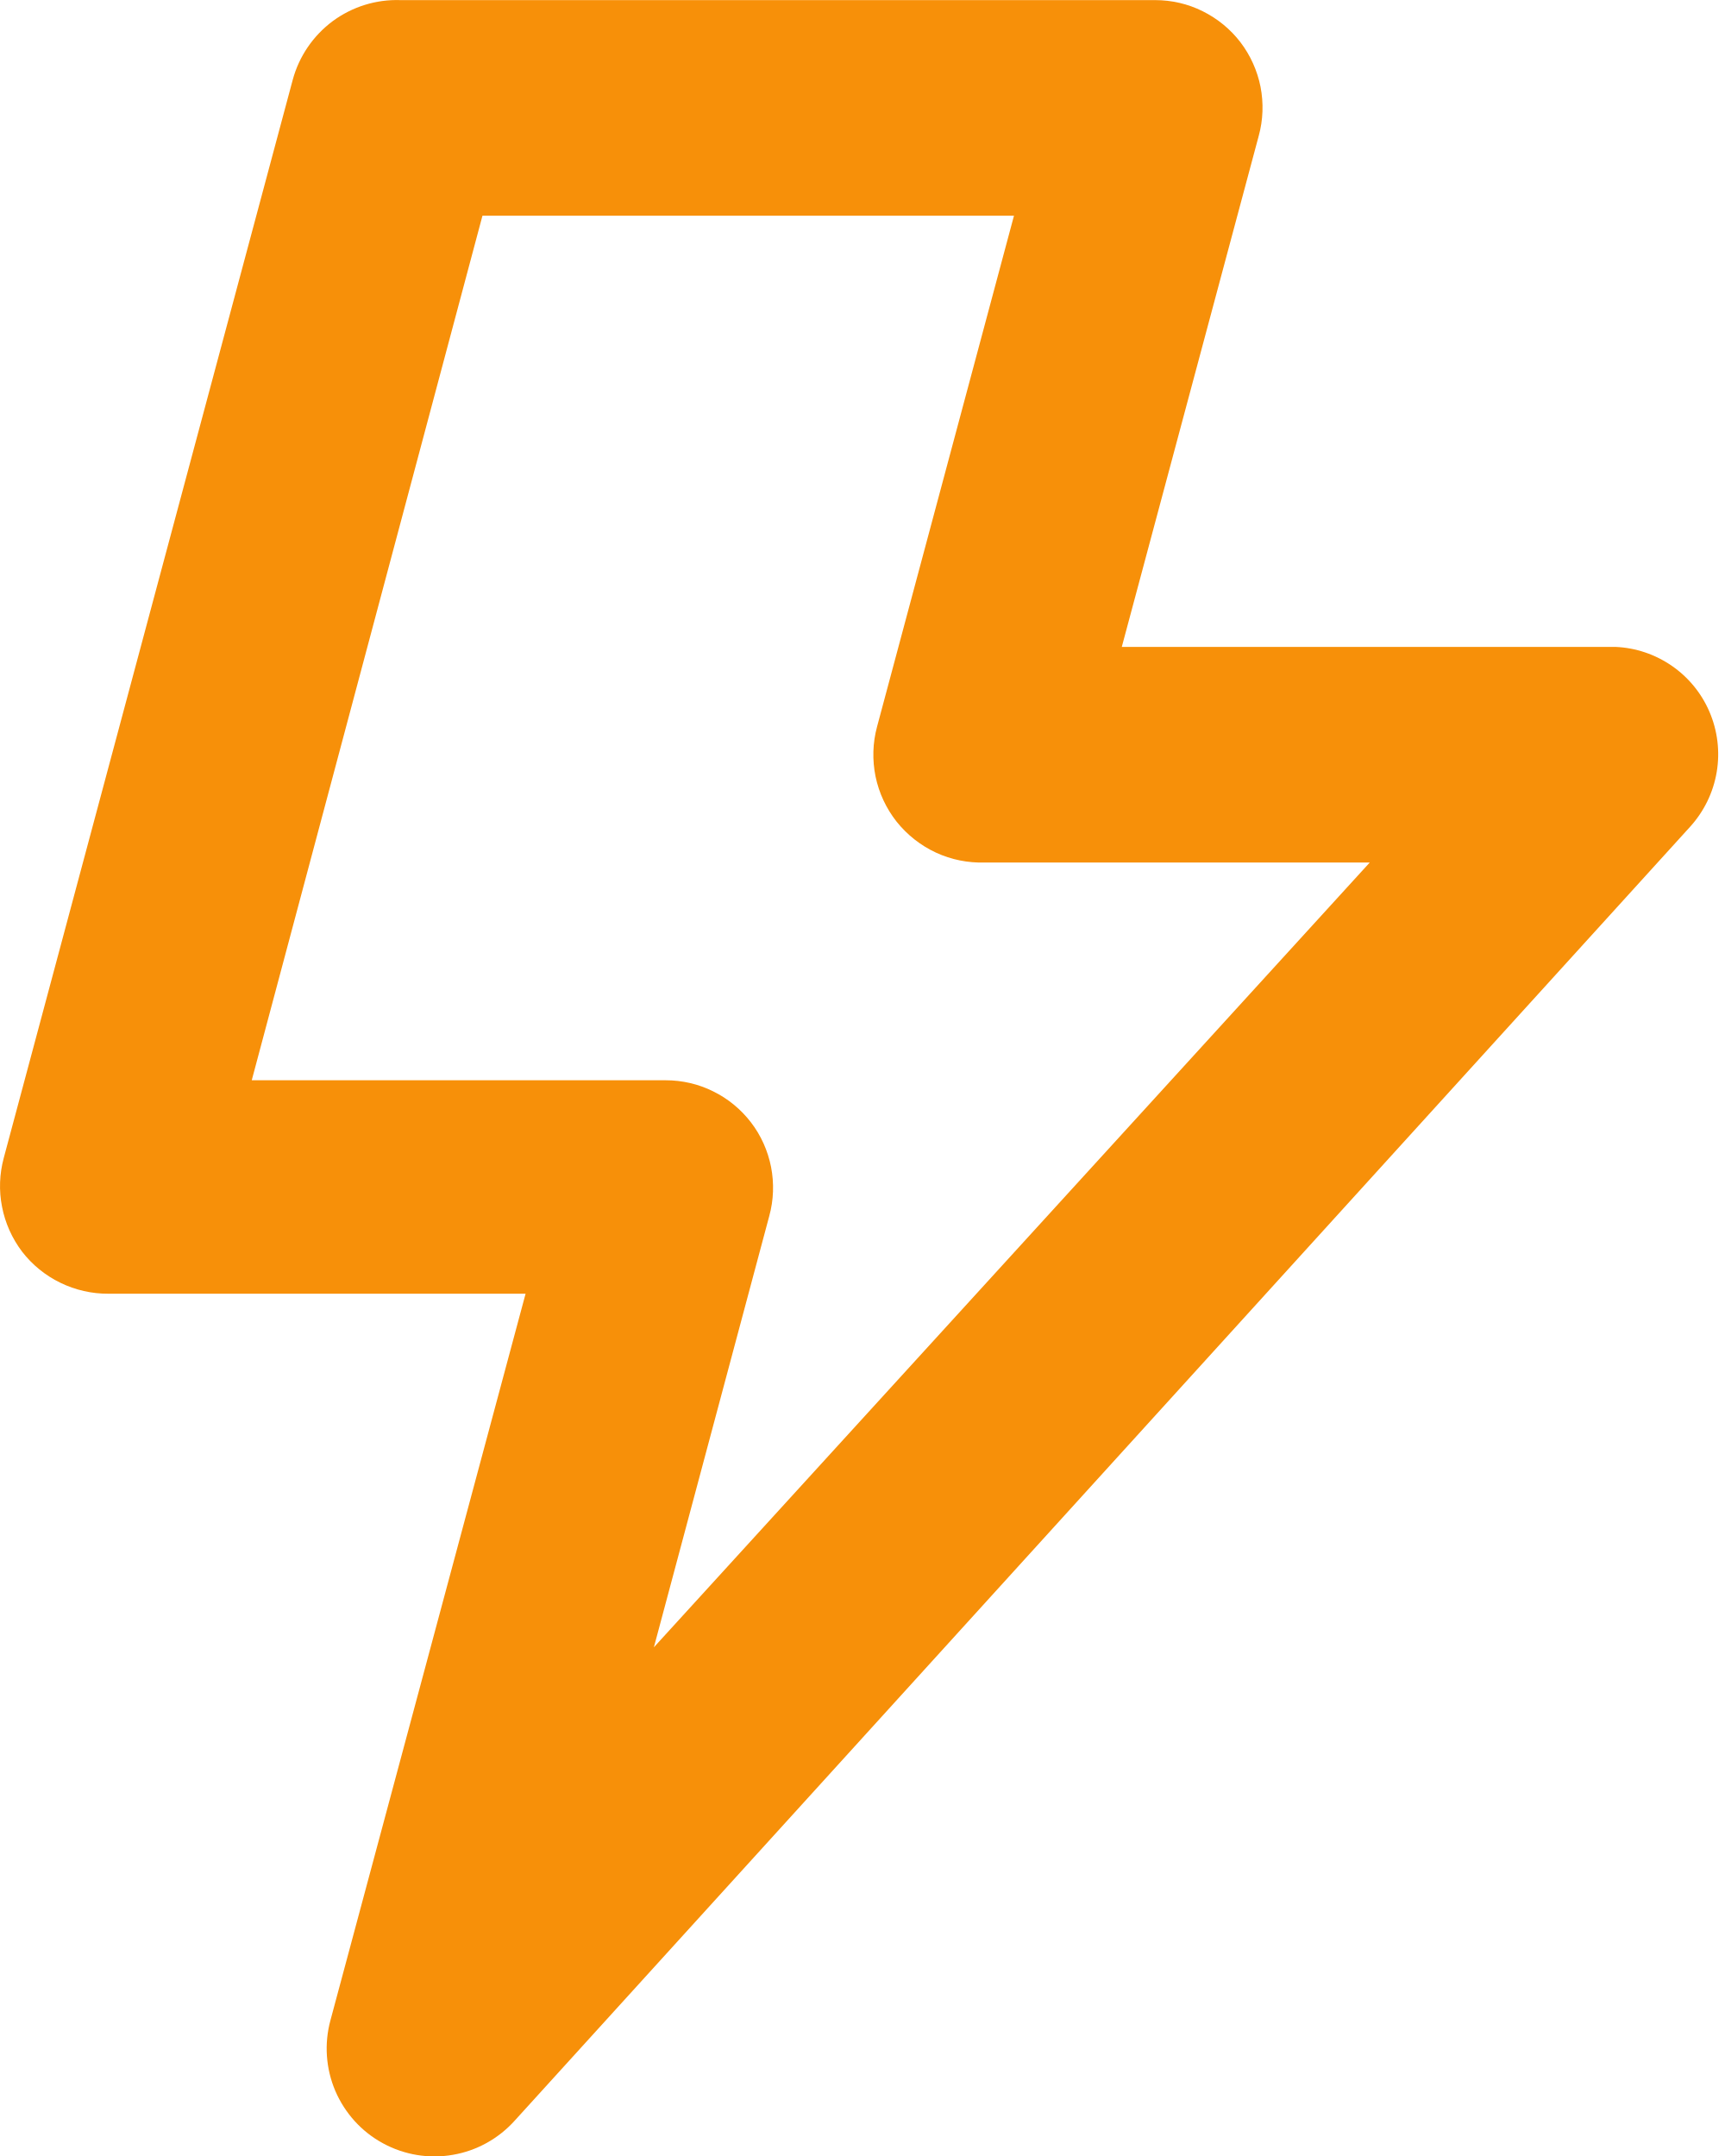
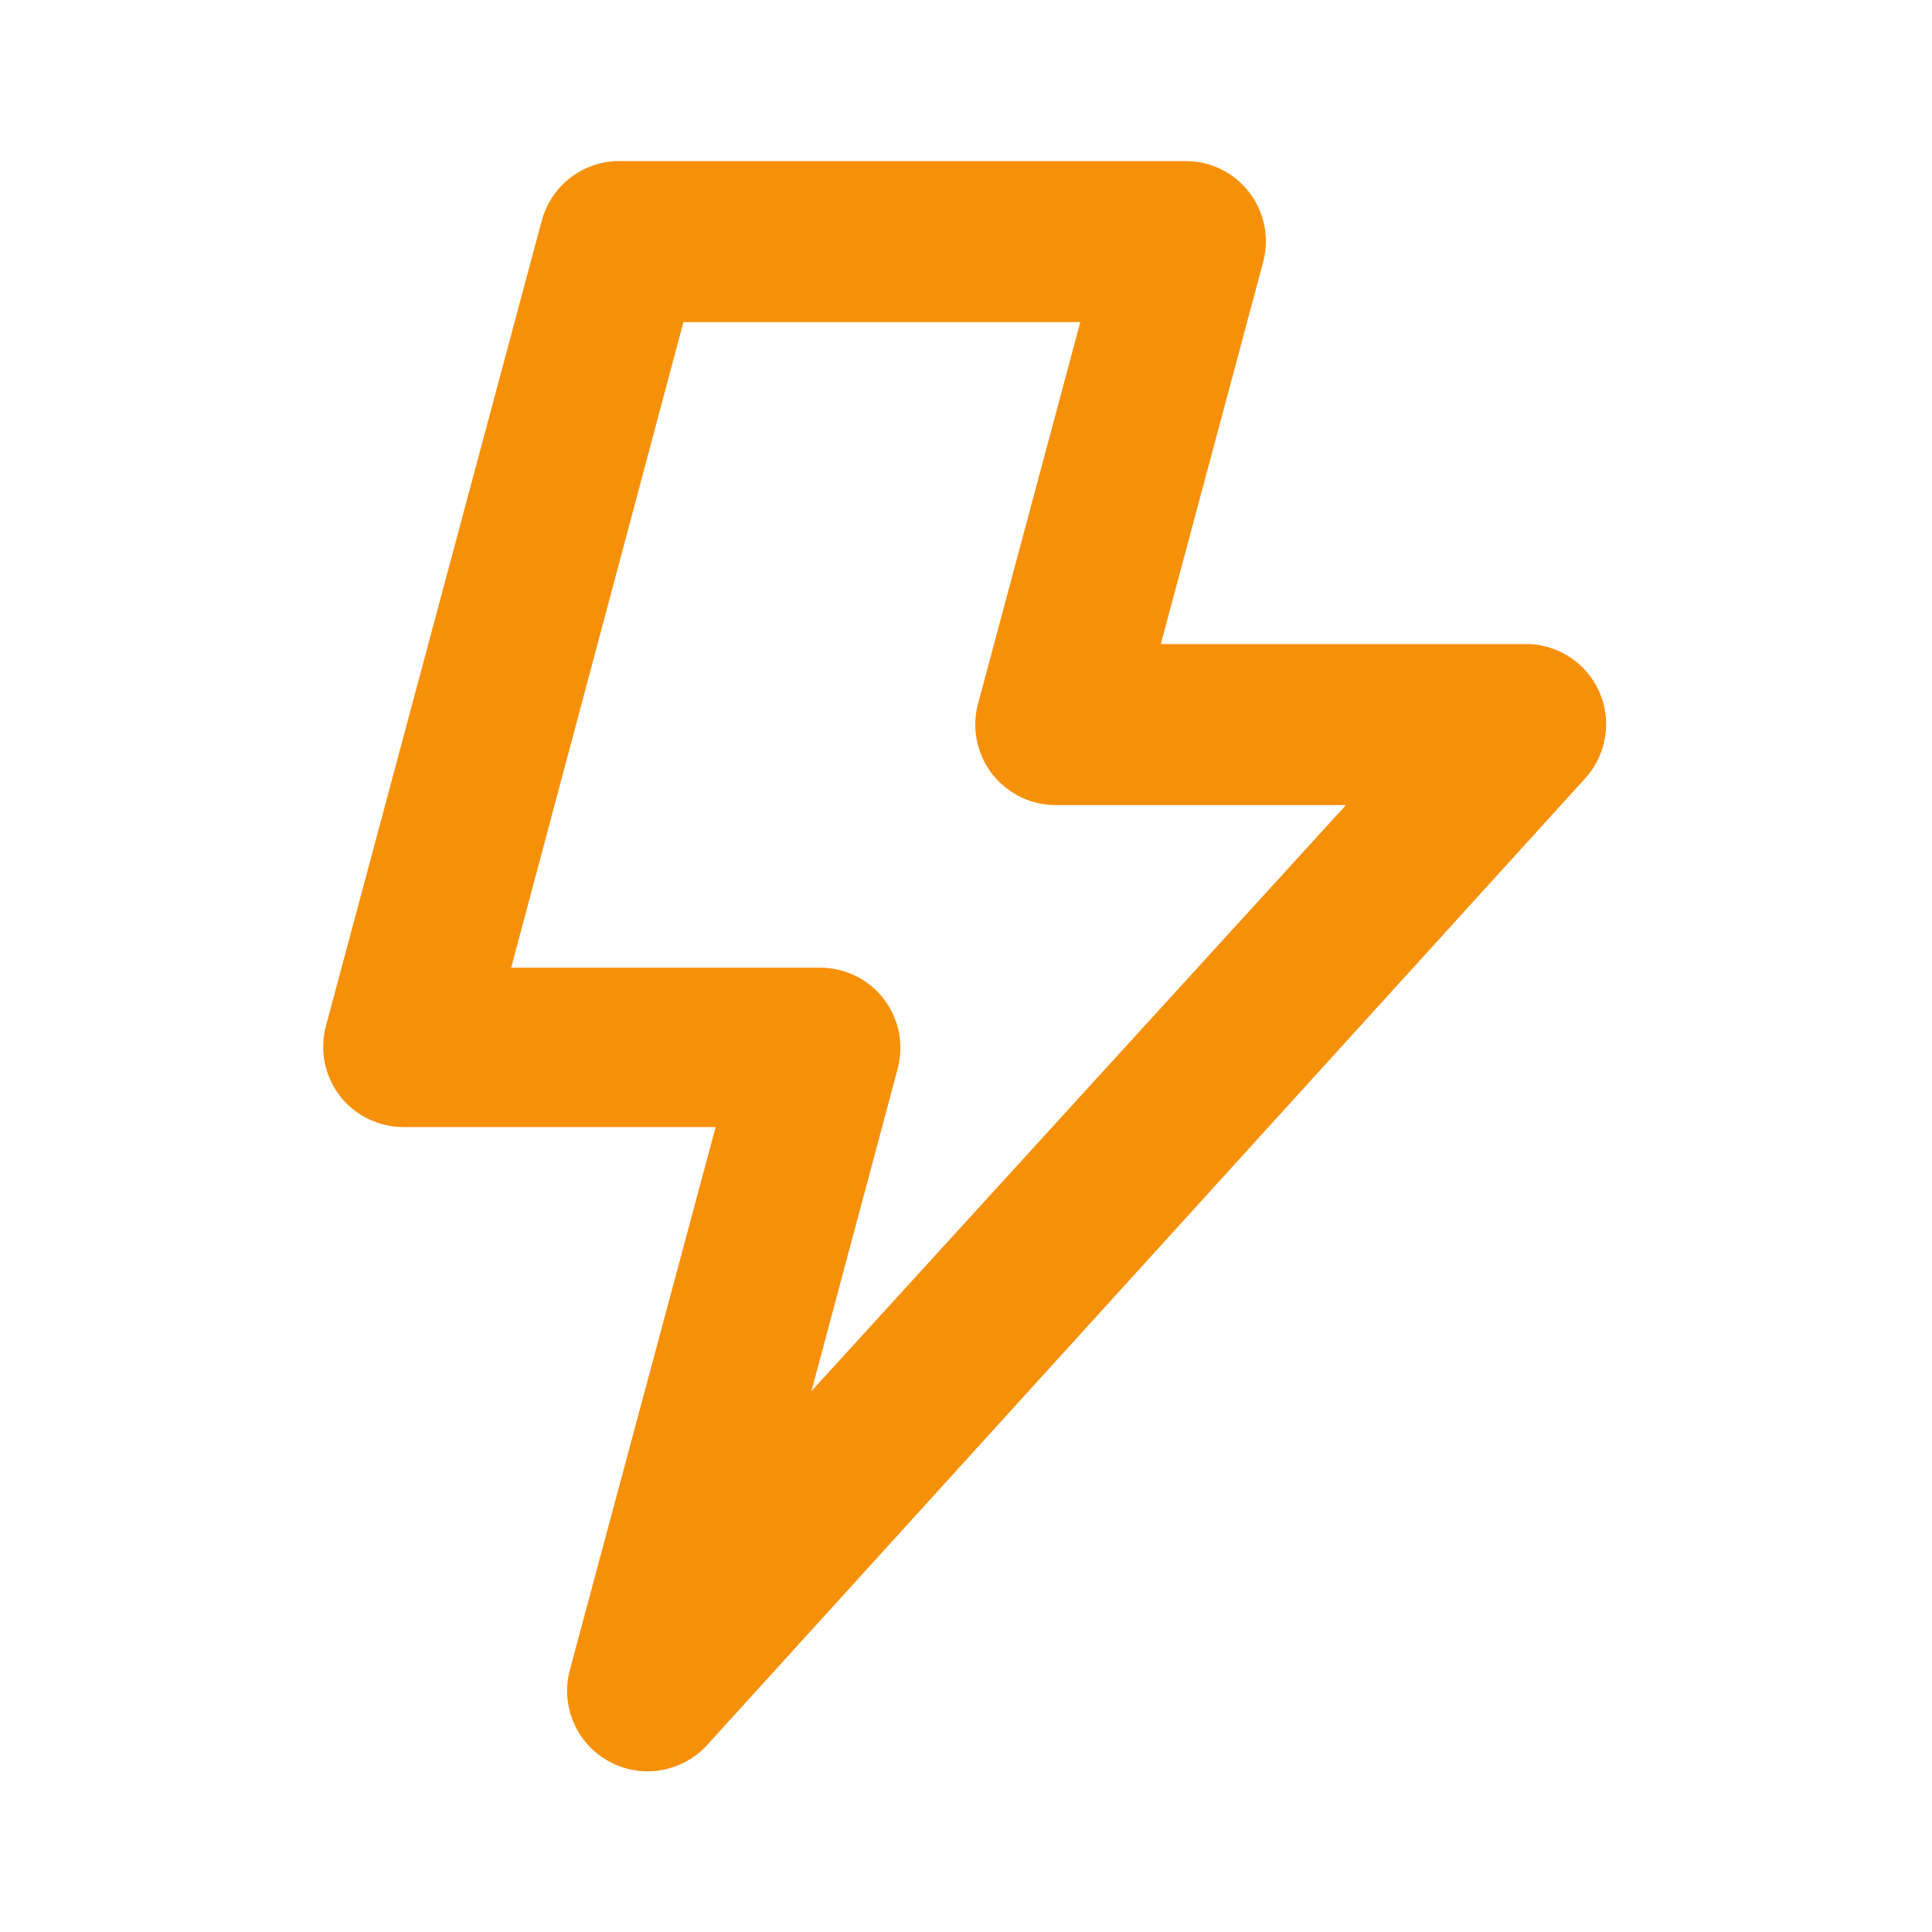
- <svg xmlns="http://www.w3.org/2000/svg" width="16" height="20" viewBox="0 0 16 20" fill="none">
-   <path d="M15.855 6.601C15.781 6.429 15.66 6.282 15.506 6.176C15.352 6.07 15.172 6.009 14.985 6.001H10.405L11.675 1.261C11.716 1.112 11.721 0.957 11.692 0.806C11.662 0.655 11.598 0.513 11.505 0.391C11.412 0.27 11.292 0.172 11.155 0.104C11.019 0.036 10.868 0.001 10.715 0.001H3.715C3.489 -0.007 3.268 0.062 3.086 0.196C2.905 0.331 2.774 0.522 2.715 0.741L0.035 10.741C-0.005 10.889 -0.011 11.045 0.019 11.195C0.048 11.346 0.112 11.488 0.205 11.611C0.299 11.733 0.421 11.832 0.559 11.899C0.698 11.967 0.851 12.002 1.005 12.001H4.875L3.065 18.741C3.006 18.958 3.022 19.189 3.11 19.396C3.199 19.603 3.354 19.775 3.552 19.882C3.75 19.99 3.979 20.028 4.201 19.989C4.423 19.951 4.625 19.838 4.775 19.671L15.675 7.671C15.805 7.528 15.891 7.352 15.923 7.162C15.955 6.972 15.931 6.777 15.855 6.601ZM6.065 15.281L7.135 11.281C7.176 11.132 7.181 10.977 7.152 10.826C7.122 10.675 7.059 10.533 6.965 10.411C6.872 10.29 6.752 10.191 6.615 10.124C6.479 10.056 6.328 10.021 6.175 10.021H2.335L4.475 2.001H9.405L8.135 6.741C8.094 6.892 8.09 7.05 8.121 7.203C8.153 7.357 8.22 7.5 8.317 7.623C8.415 7.745 8.539 7.843 8.681 7.909C8.823 7.975 8.979 8.006 9.135 8.001H12.705L6.065 15.281Z" fill="#F79009" />
+ <svg xmlns="http://www.w3.org/2000/svg" width="24" height="24" viewBox="0 0 24 24" fill="none">
+   <path d="M19.87 8.601C19.796 8.429 19.674 8.282 19.521 8.176C19.367 8.07 19.187 8.009 19 8.001H14.42L15.69 3.261C15.73 3.112 15.736 2.957 15.707 2.806C15.677 2.655 15.613 2.513 15.52 2.391C15.427 2.27 15.307 2.171 15.17 2.104C15.033 2.036 14.883 2.001 14.73 2.001H7.73C7.504 1.993 7.283 2.062 7.101 2.196C6.919 2.331 6.789 2.522 6.73 2.741L4.05 12.741C4.01 12.889 4.004 13.045 4.033 13.195C4.063 13.346 4.127 13.488 4.22 13.611C4.314 13.733 4.435 13.832 4.574 13.899C4.713 13.967 4.866 14.002 5.02 14.001H8.89L7.08 20.741C7.021 20.958 7.037 21.189 7.125 21.396C7.213 21.603 7.369 21.775 7.567 21.882C7.765 21.99 7.993 22.028 8.215 21.989C8.437 21.951 8.64 21.838 8.79 21.671L19.69 9.671C19.82 9.528 19.906 9.352 19.938 9.162C19.97 8.972 19.946 8.777 19.87 8.601ZM10.08 17.281L11.15 13.281C11.19 13.132 11.196 12.977 11.167 12.826C11.137 12.675 11.073 12.533 10.98 12.411C10.887 12.29 10.767 12.191 10.63 12.124C10.493 12.056 10.343 12.021 10.19 12.021H6.35L8.49 4.001H13.42L12.15 8.741C12.109 8.892 12.104 9.05 12.136 9.203C12.168 9.357 12.235 9.5 12.332 9.623C12.429 9.745 12.554 9.843 12.696 9.909C12.838 9.975 12.994 10.006 13.15 10.001H16.72L10.08 17.281Z" fill="#F79009" />
</svg>
